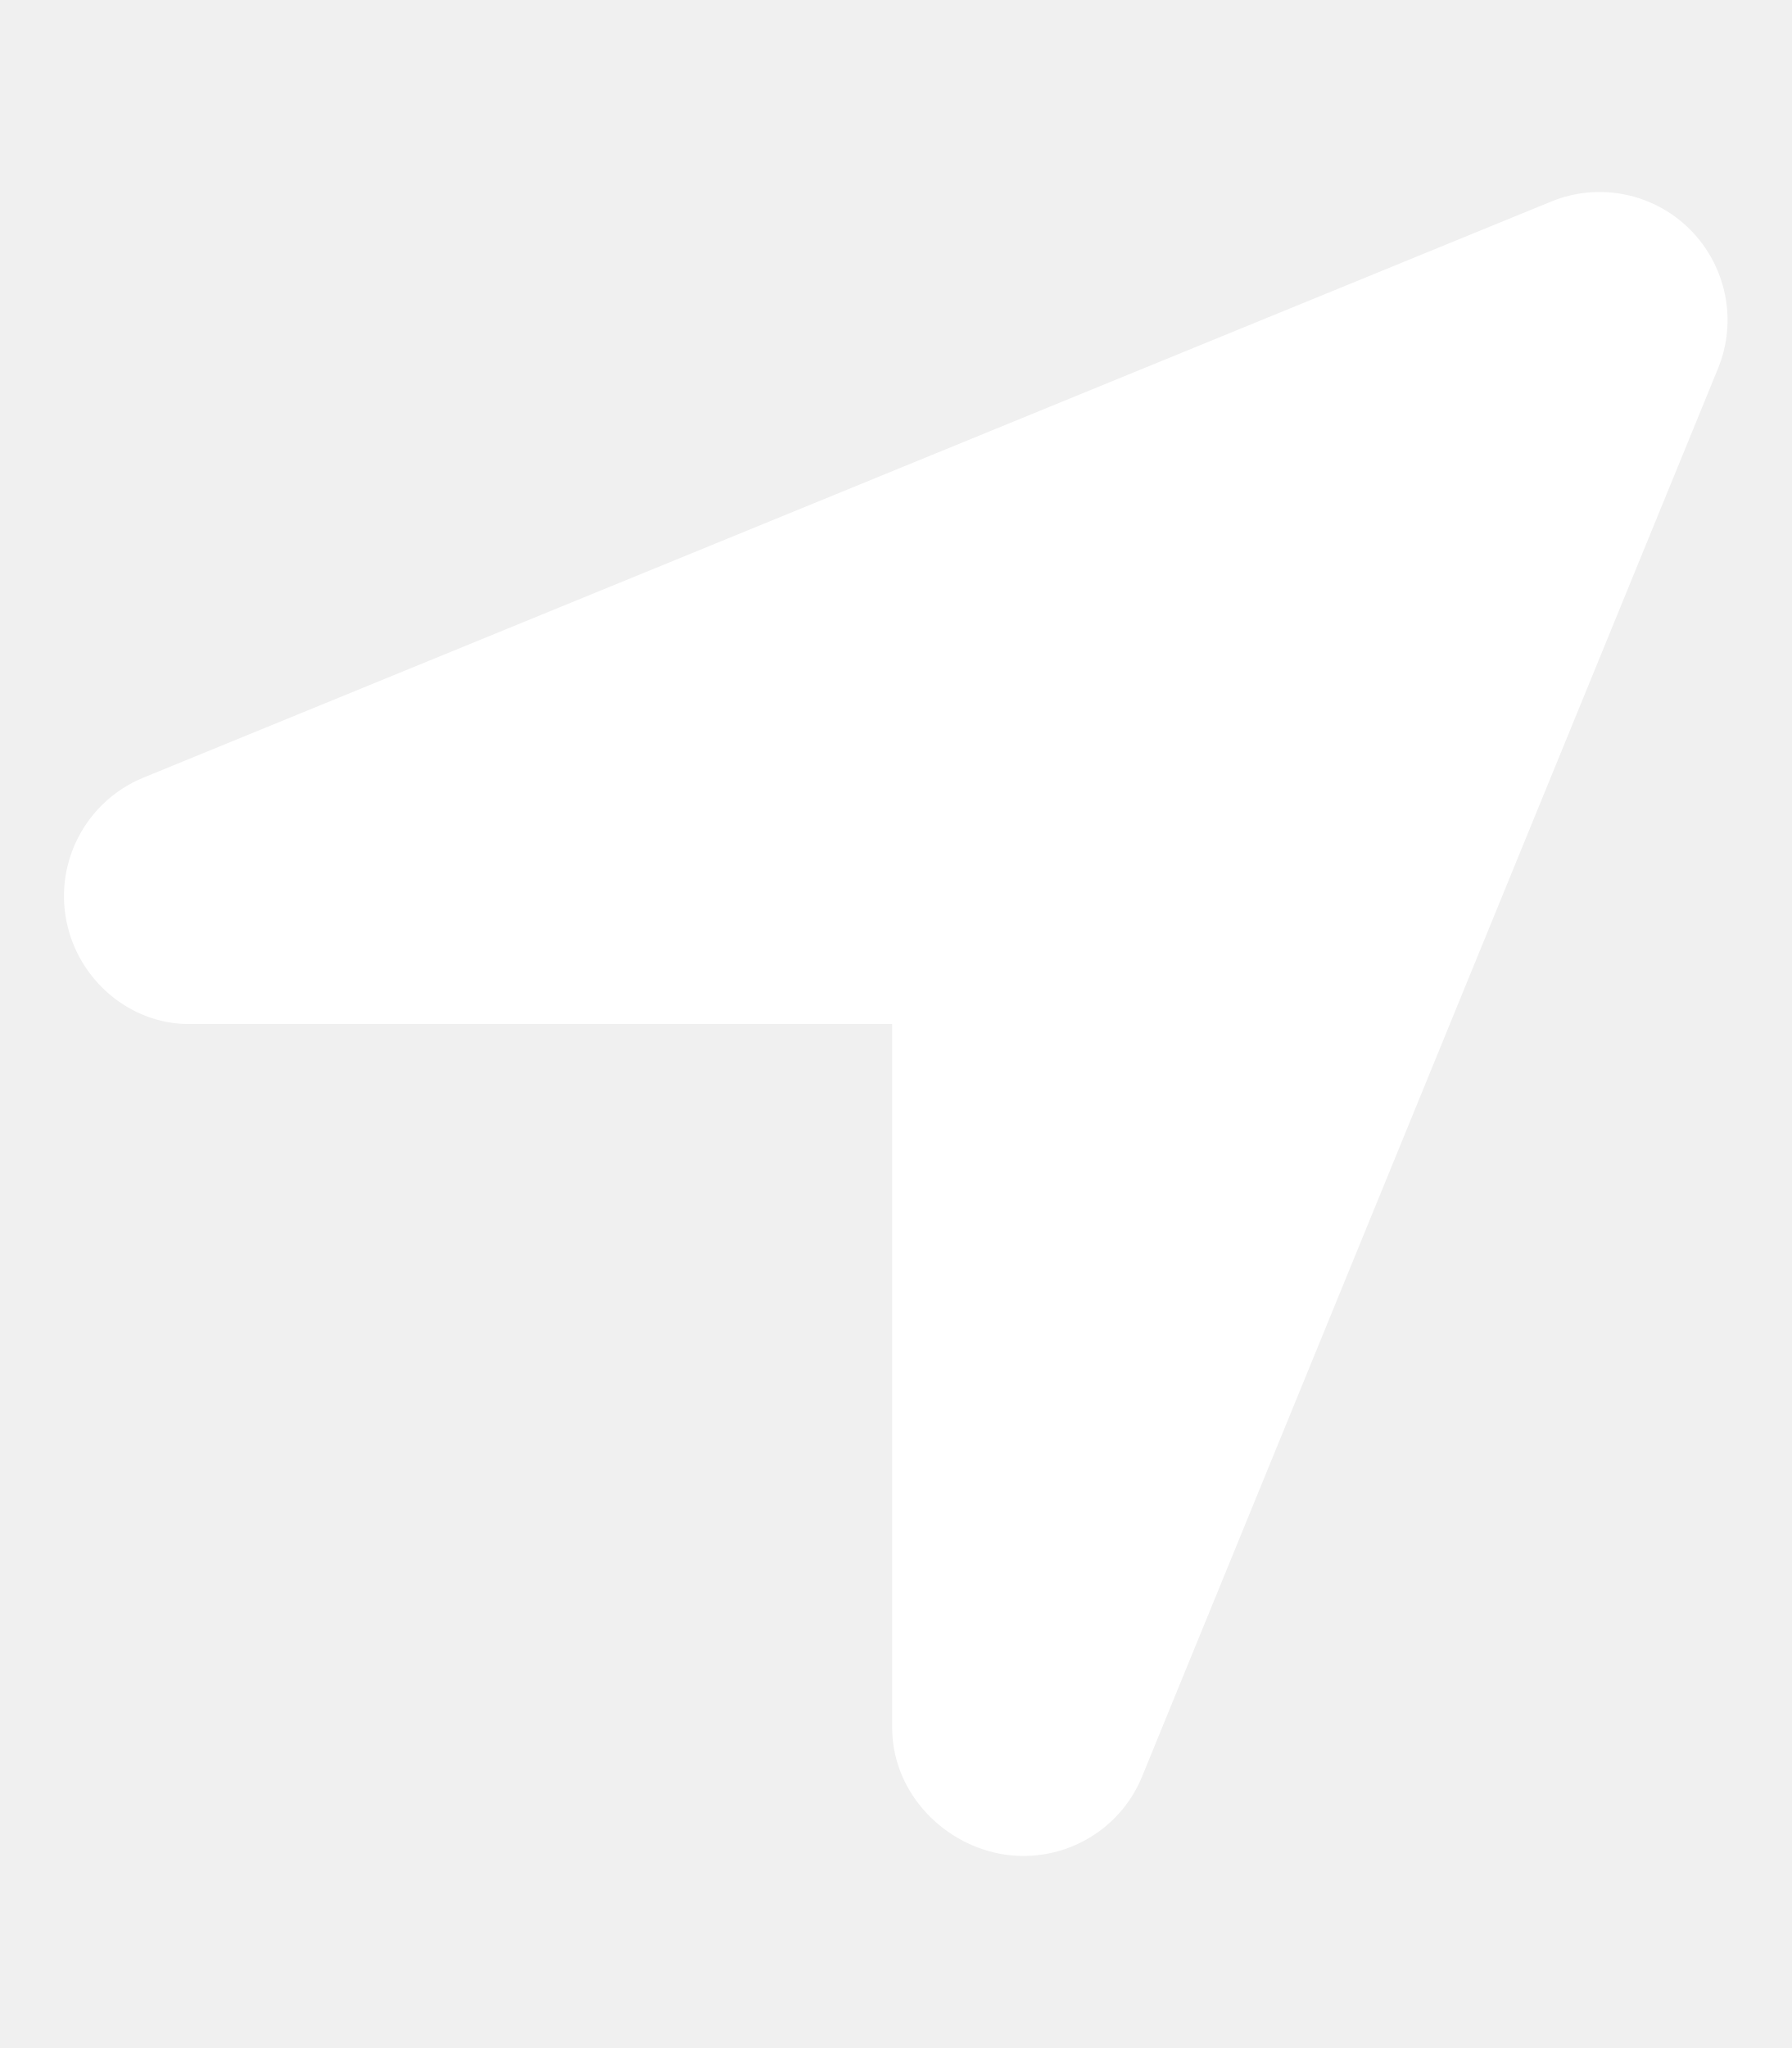
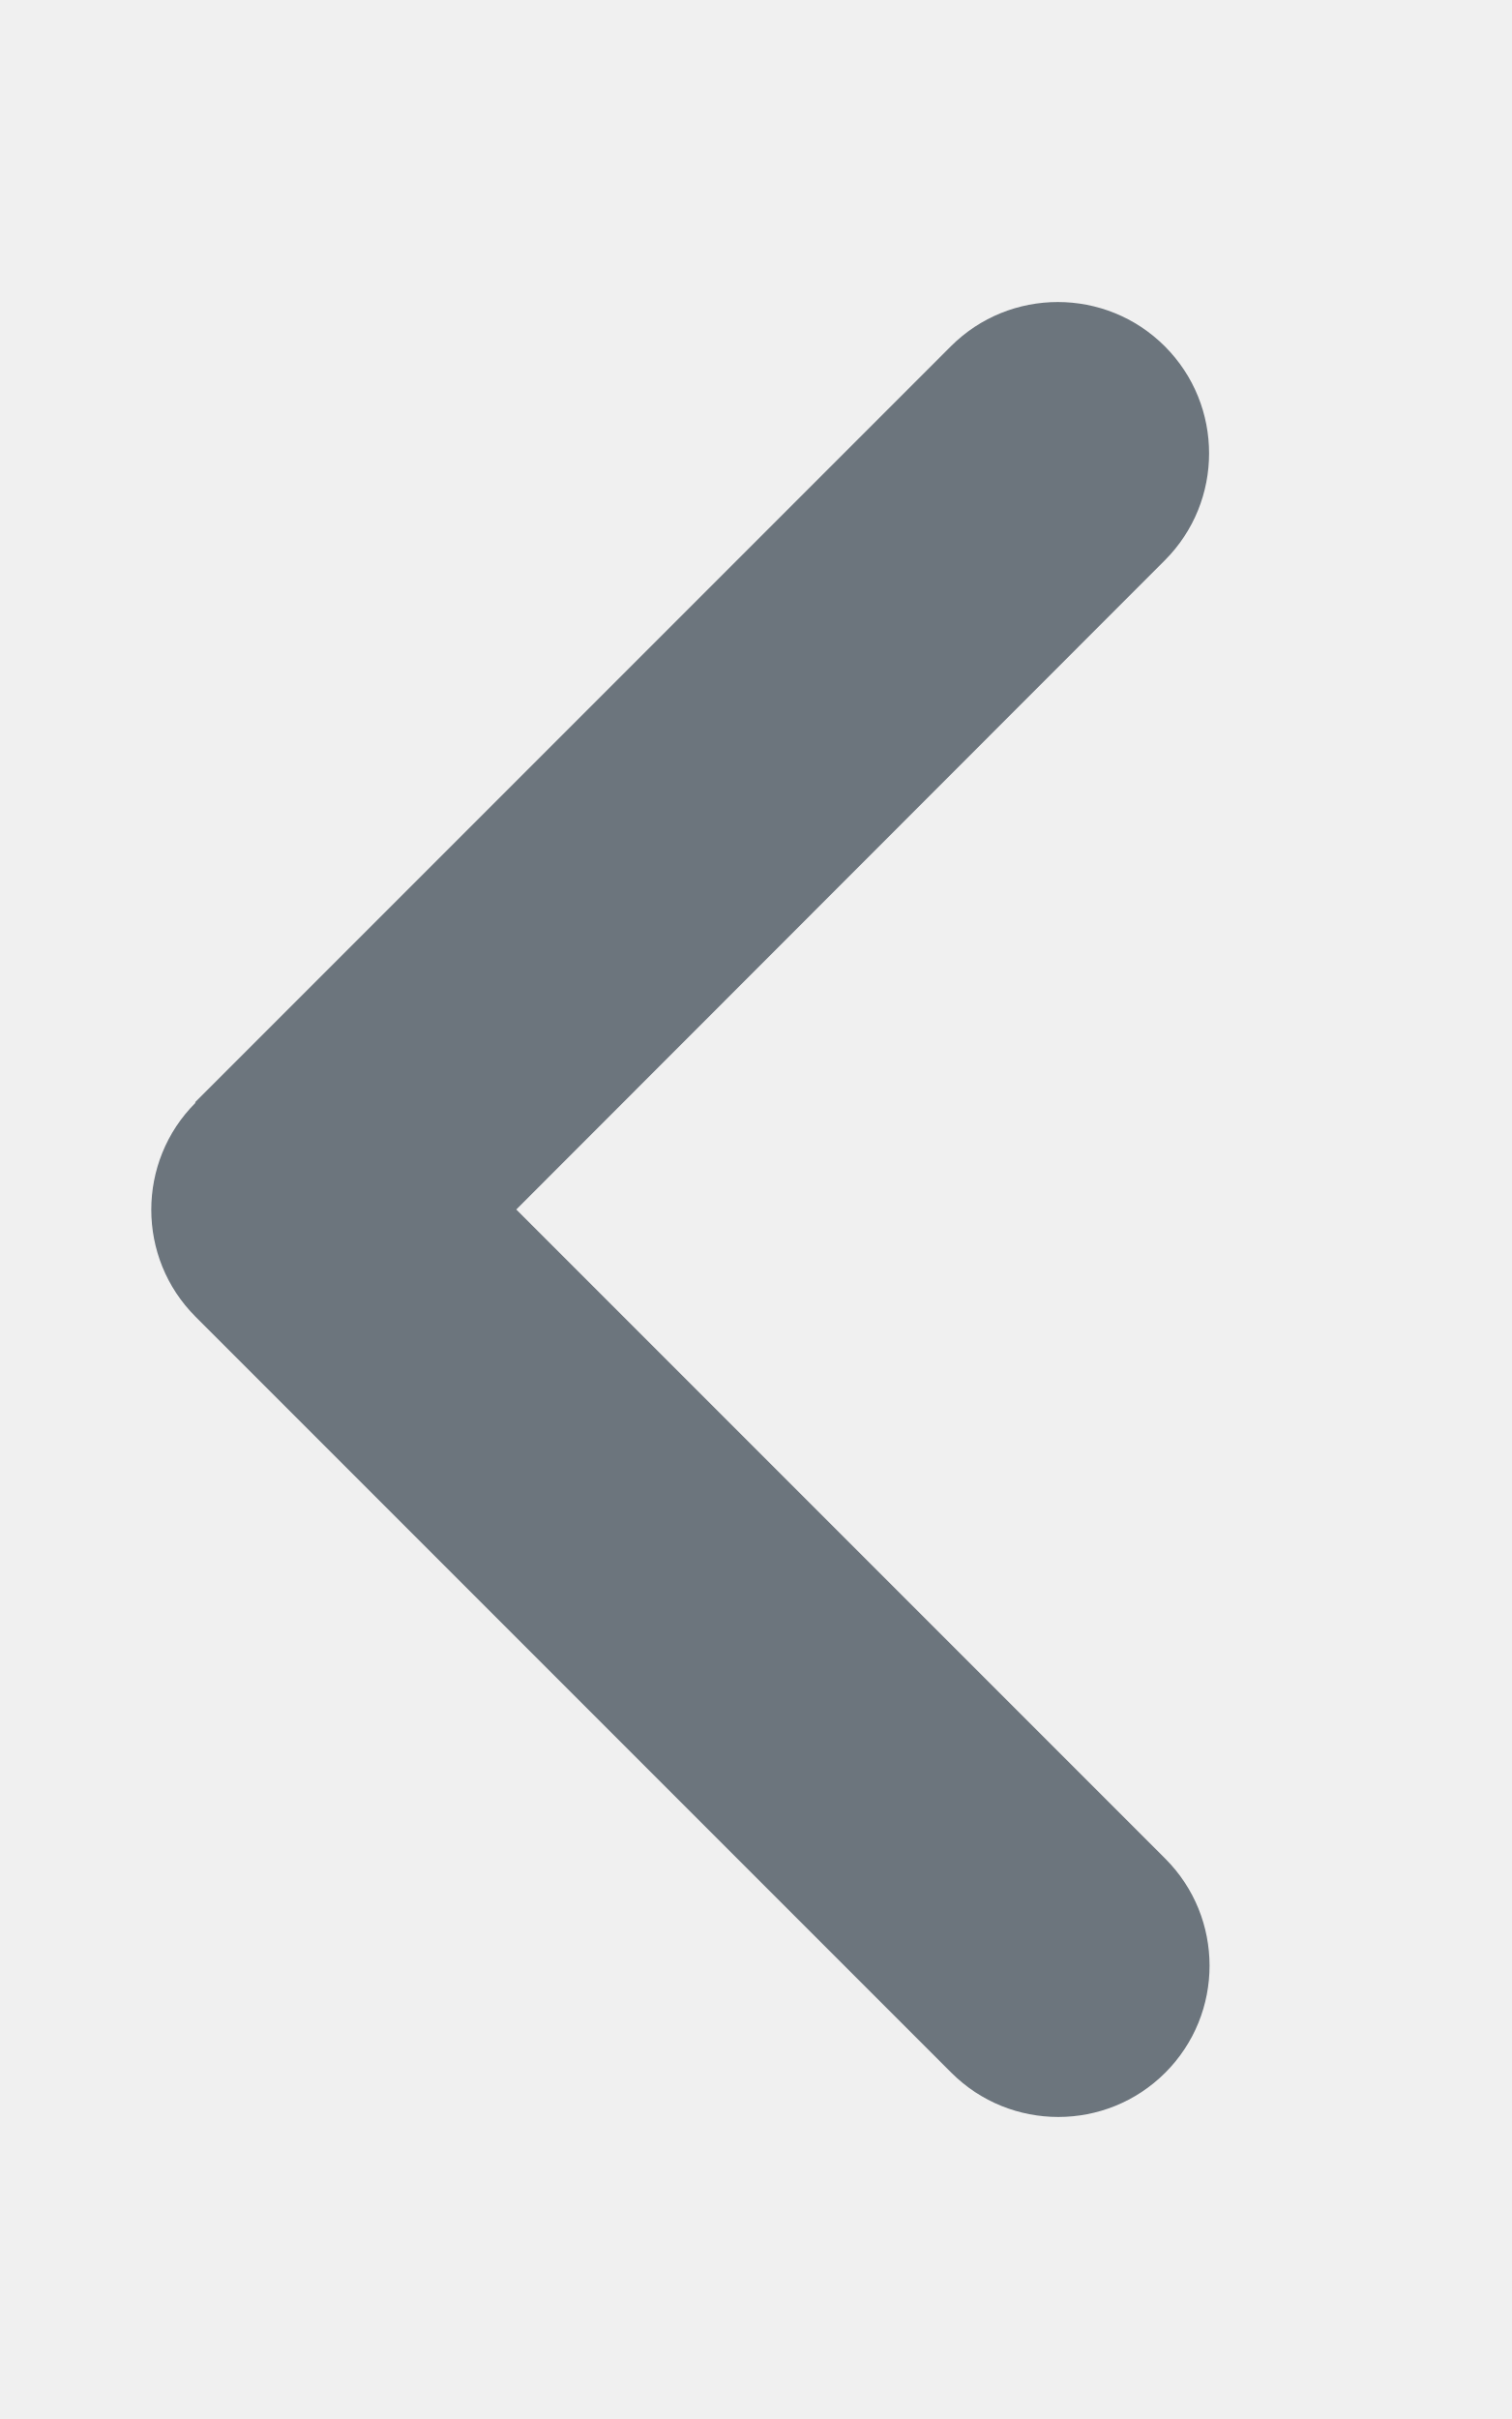
- <svg xmlns="http://www.w3.org/2000/svg" viewBox="0 0 448 512">
-   <path d="M285.6 444.1C279.8 458.3 264.8 466.3 249.8 463.4C234.8 460.4 223.1 447.3 223.1 432V256H47.1C32.71 256 19.55 245.2 16.6 230.2C13.65 215.2 21.73 200.2 35.88 194.4L387.9 50.38C399.8 45.5 413.5 48.26 422.6 57.37C431.7 66.49 434.5 80.19 429.6 92.12L285.6 444.1z" fill="white" />
+ <svg xmlns="http://www.w3.org/2000/svg" viewBox="0 0 320 512">
+   <path d="M41.4 233.4c-12.5 12.5-12.5 32.8 0 45.3l160 160c12.5 12.5 32.8 12.5 45.3 0s12.5-32.8 0-45.3L109.3 256 246.6 118.6c12.5-12.5 12.5-32.8 0-45.3s-32.8-12.5-45.3 0l-160 160z" fill="#6c757d" />
</svg>
